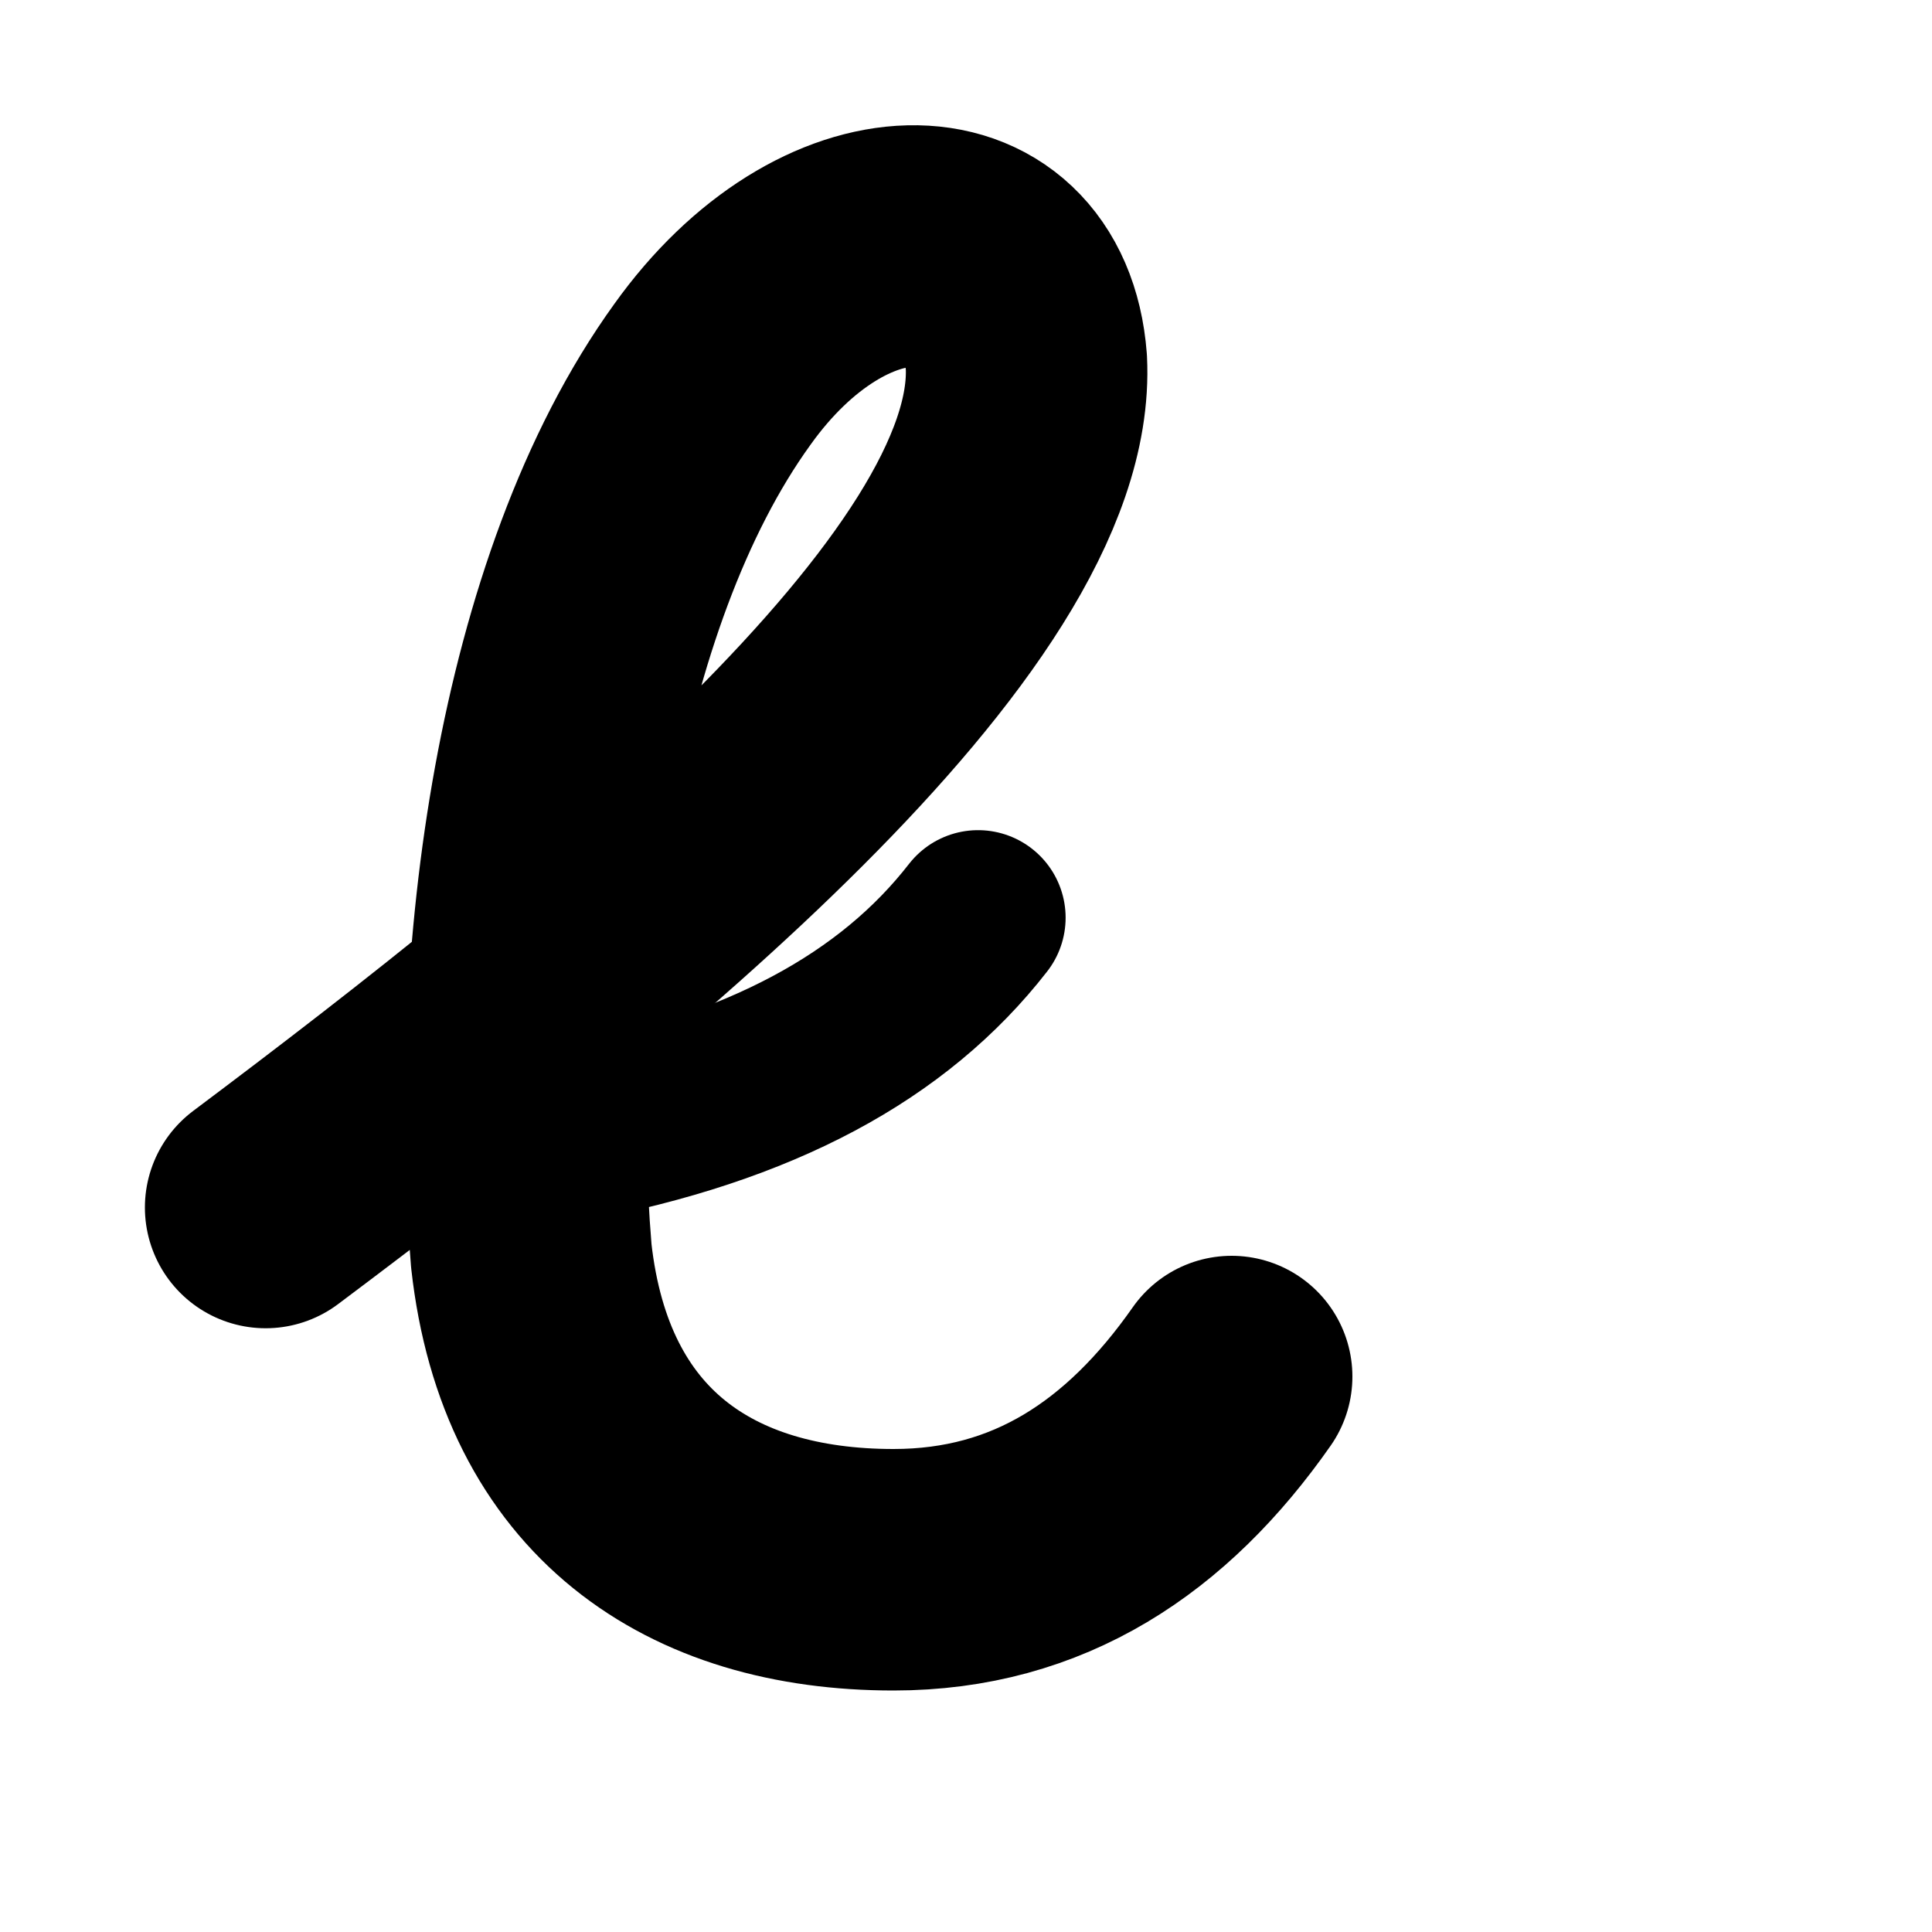
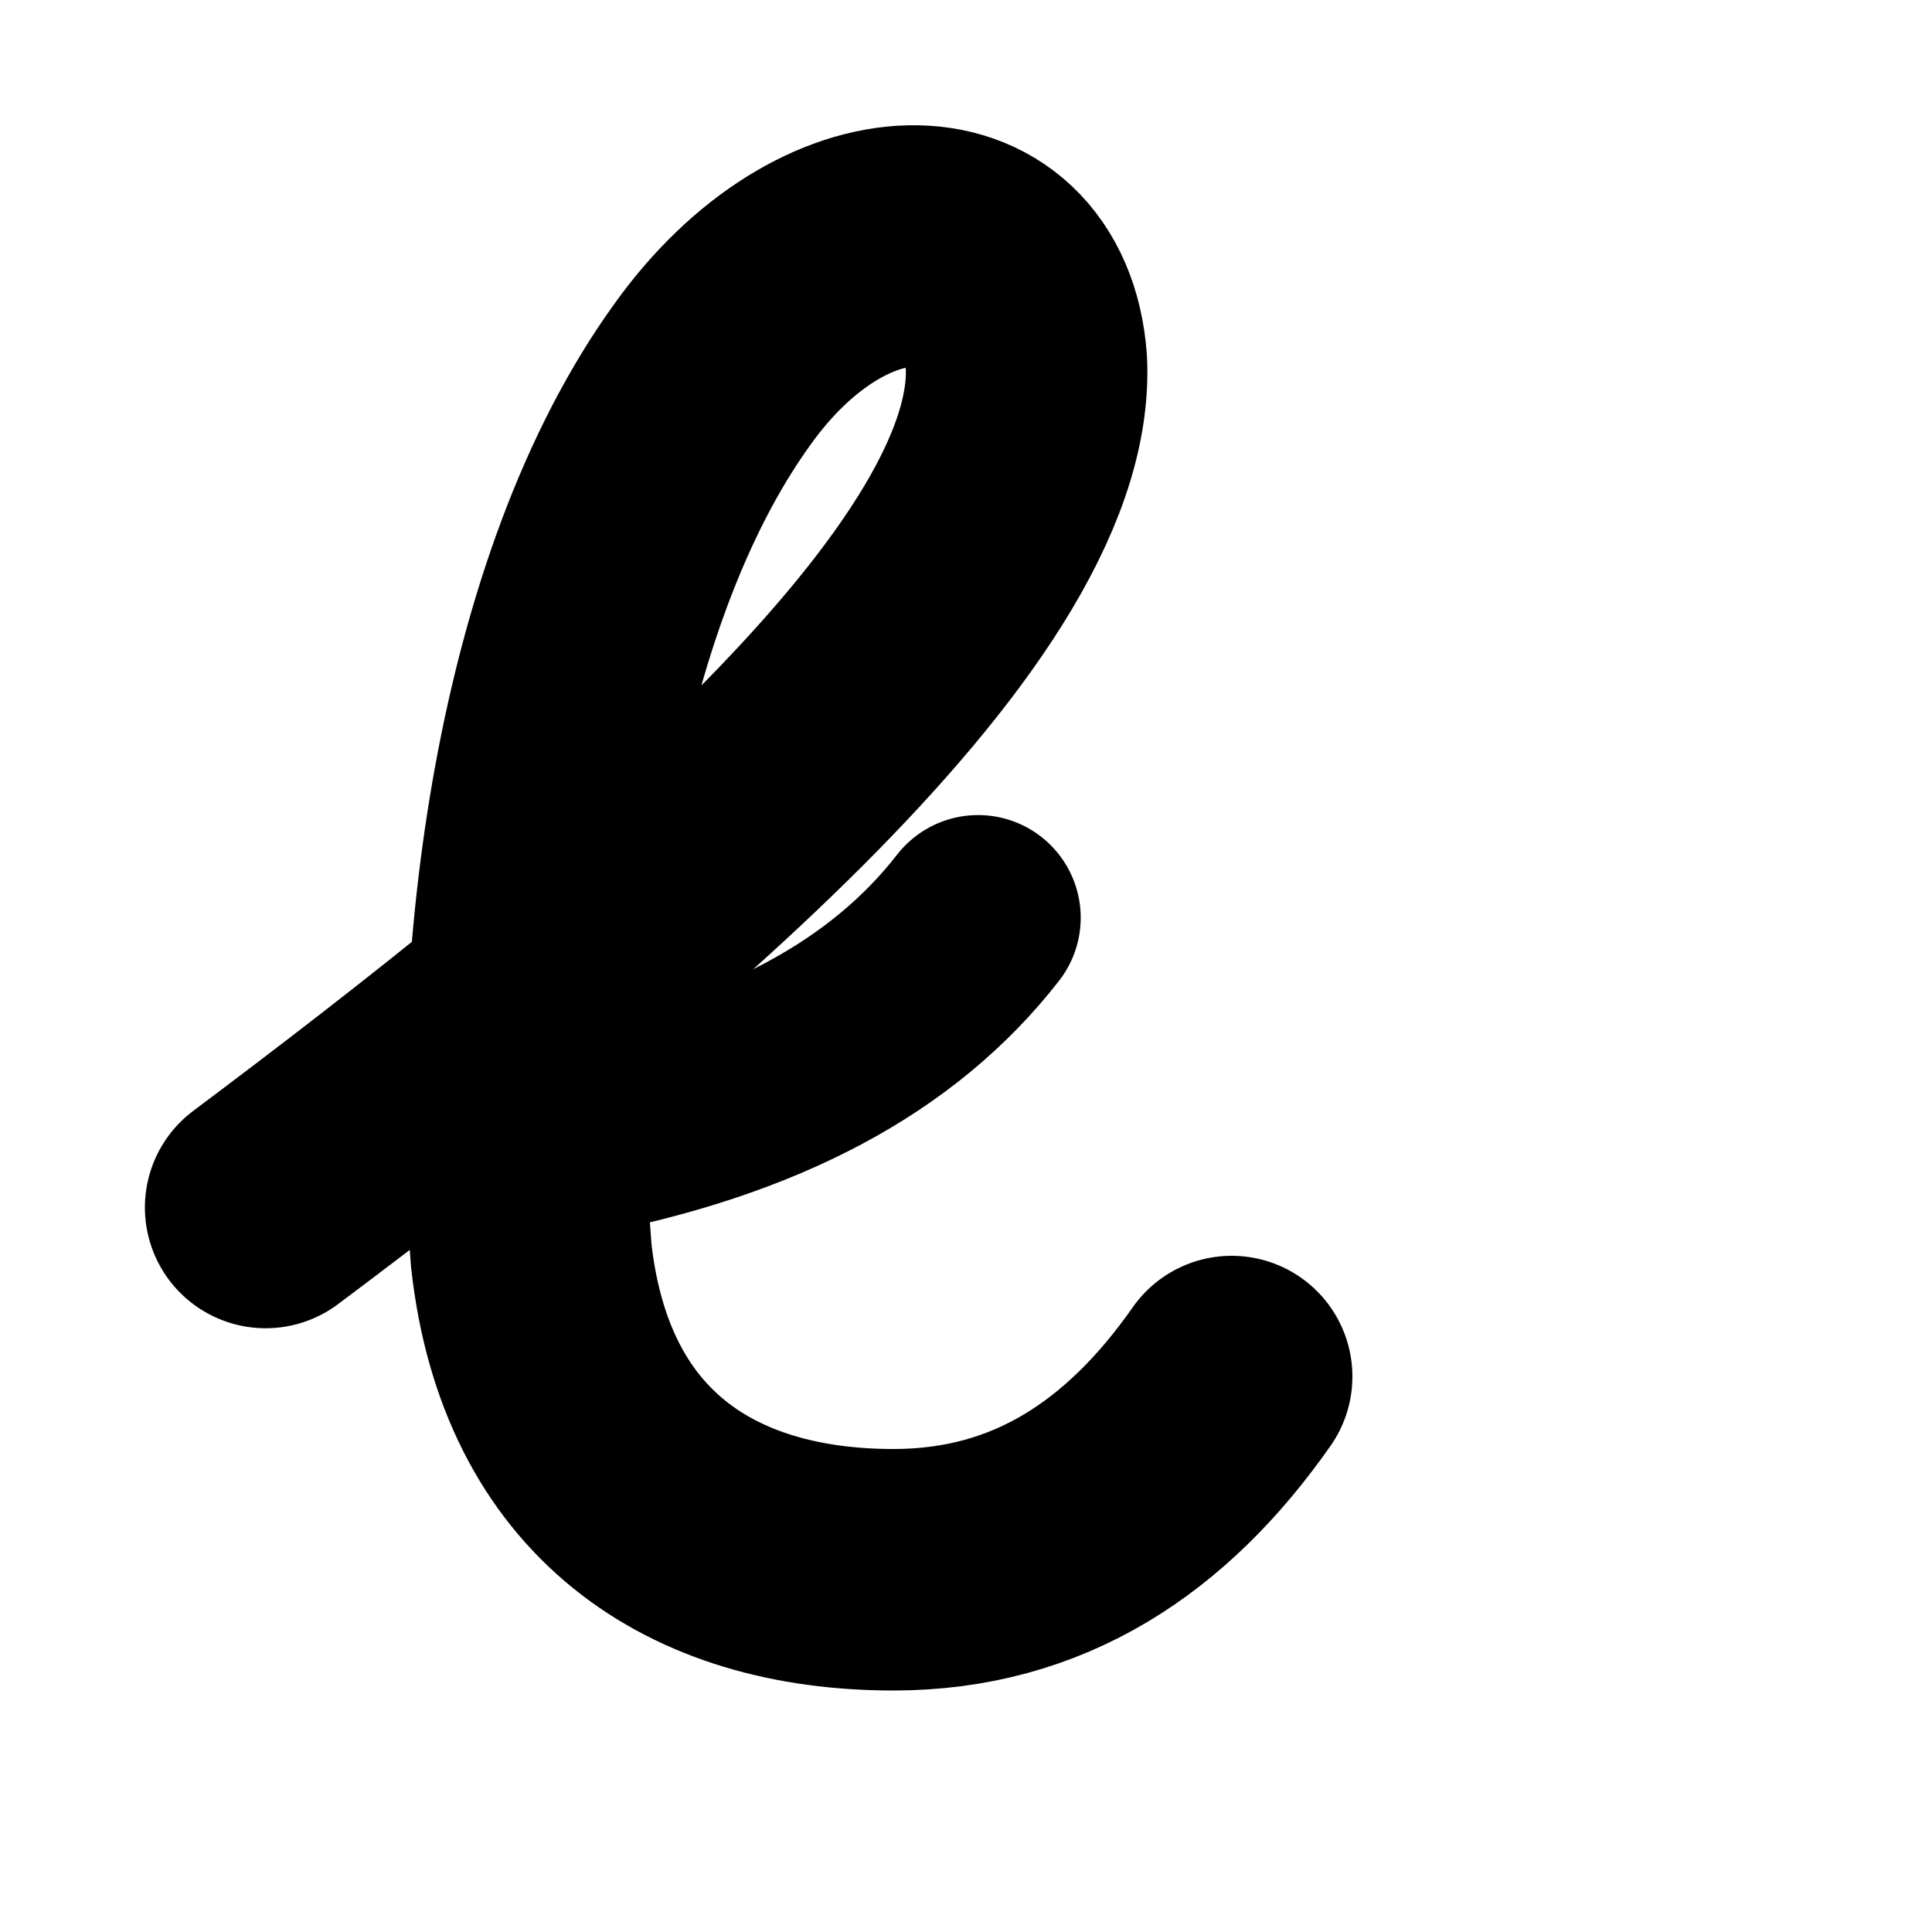
- <svg xmlns="http://www.w3.org/2000/svg" data-author="gemini-3.8-flash" viewBox="0 0 16 16" width="16" height="16" role="img" aria-label="Lite — R14-03 Control Spine + 1.45 Flick">
+ <svg xmlns="http://www.w3.org/2000/svg" data-author="gemini-3.8-flash" viewBox="0 0 16 16" width="16" height="16" role="img" aria-label="Lite — R14-03 Control Spine + 1.7 Flick">
  <g fill="none" stroke="currentColor" stroke-width="2" stroke-linecap="round" stroke-linejoin="round">
    <path d="M2.2 10C5 7.9 8.6 5 8.5 3C8.4 1.7 6.9 1.7 5.9 3.1C4.6 4.9 4.2 8 4.4 10.4C4.6 12.2 5.8 13 7.4 13C8.6 13 9.5 12.4 10.2 11.4" />
-     <path d="M4.7 9.4C6.3 9.1 7.4 8.5 8.1 7.6" stroke-width="1.45" />
+     <path d="M4.7 9.4C6.3 9.1 7.4 8.5 8.1 7.6" stroke-width="1.7" />
  </g>
</svg>
